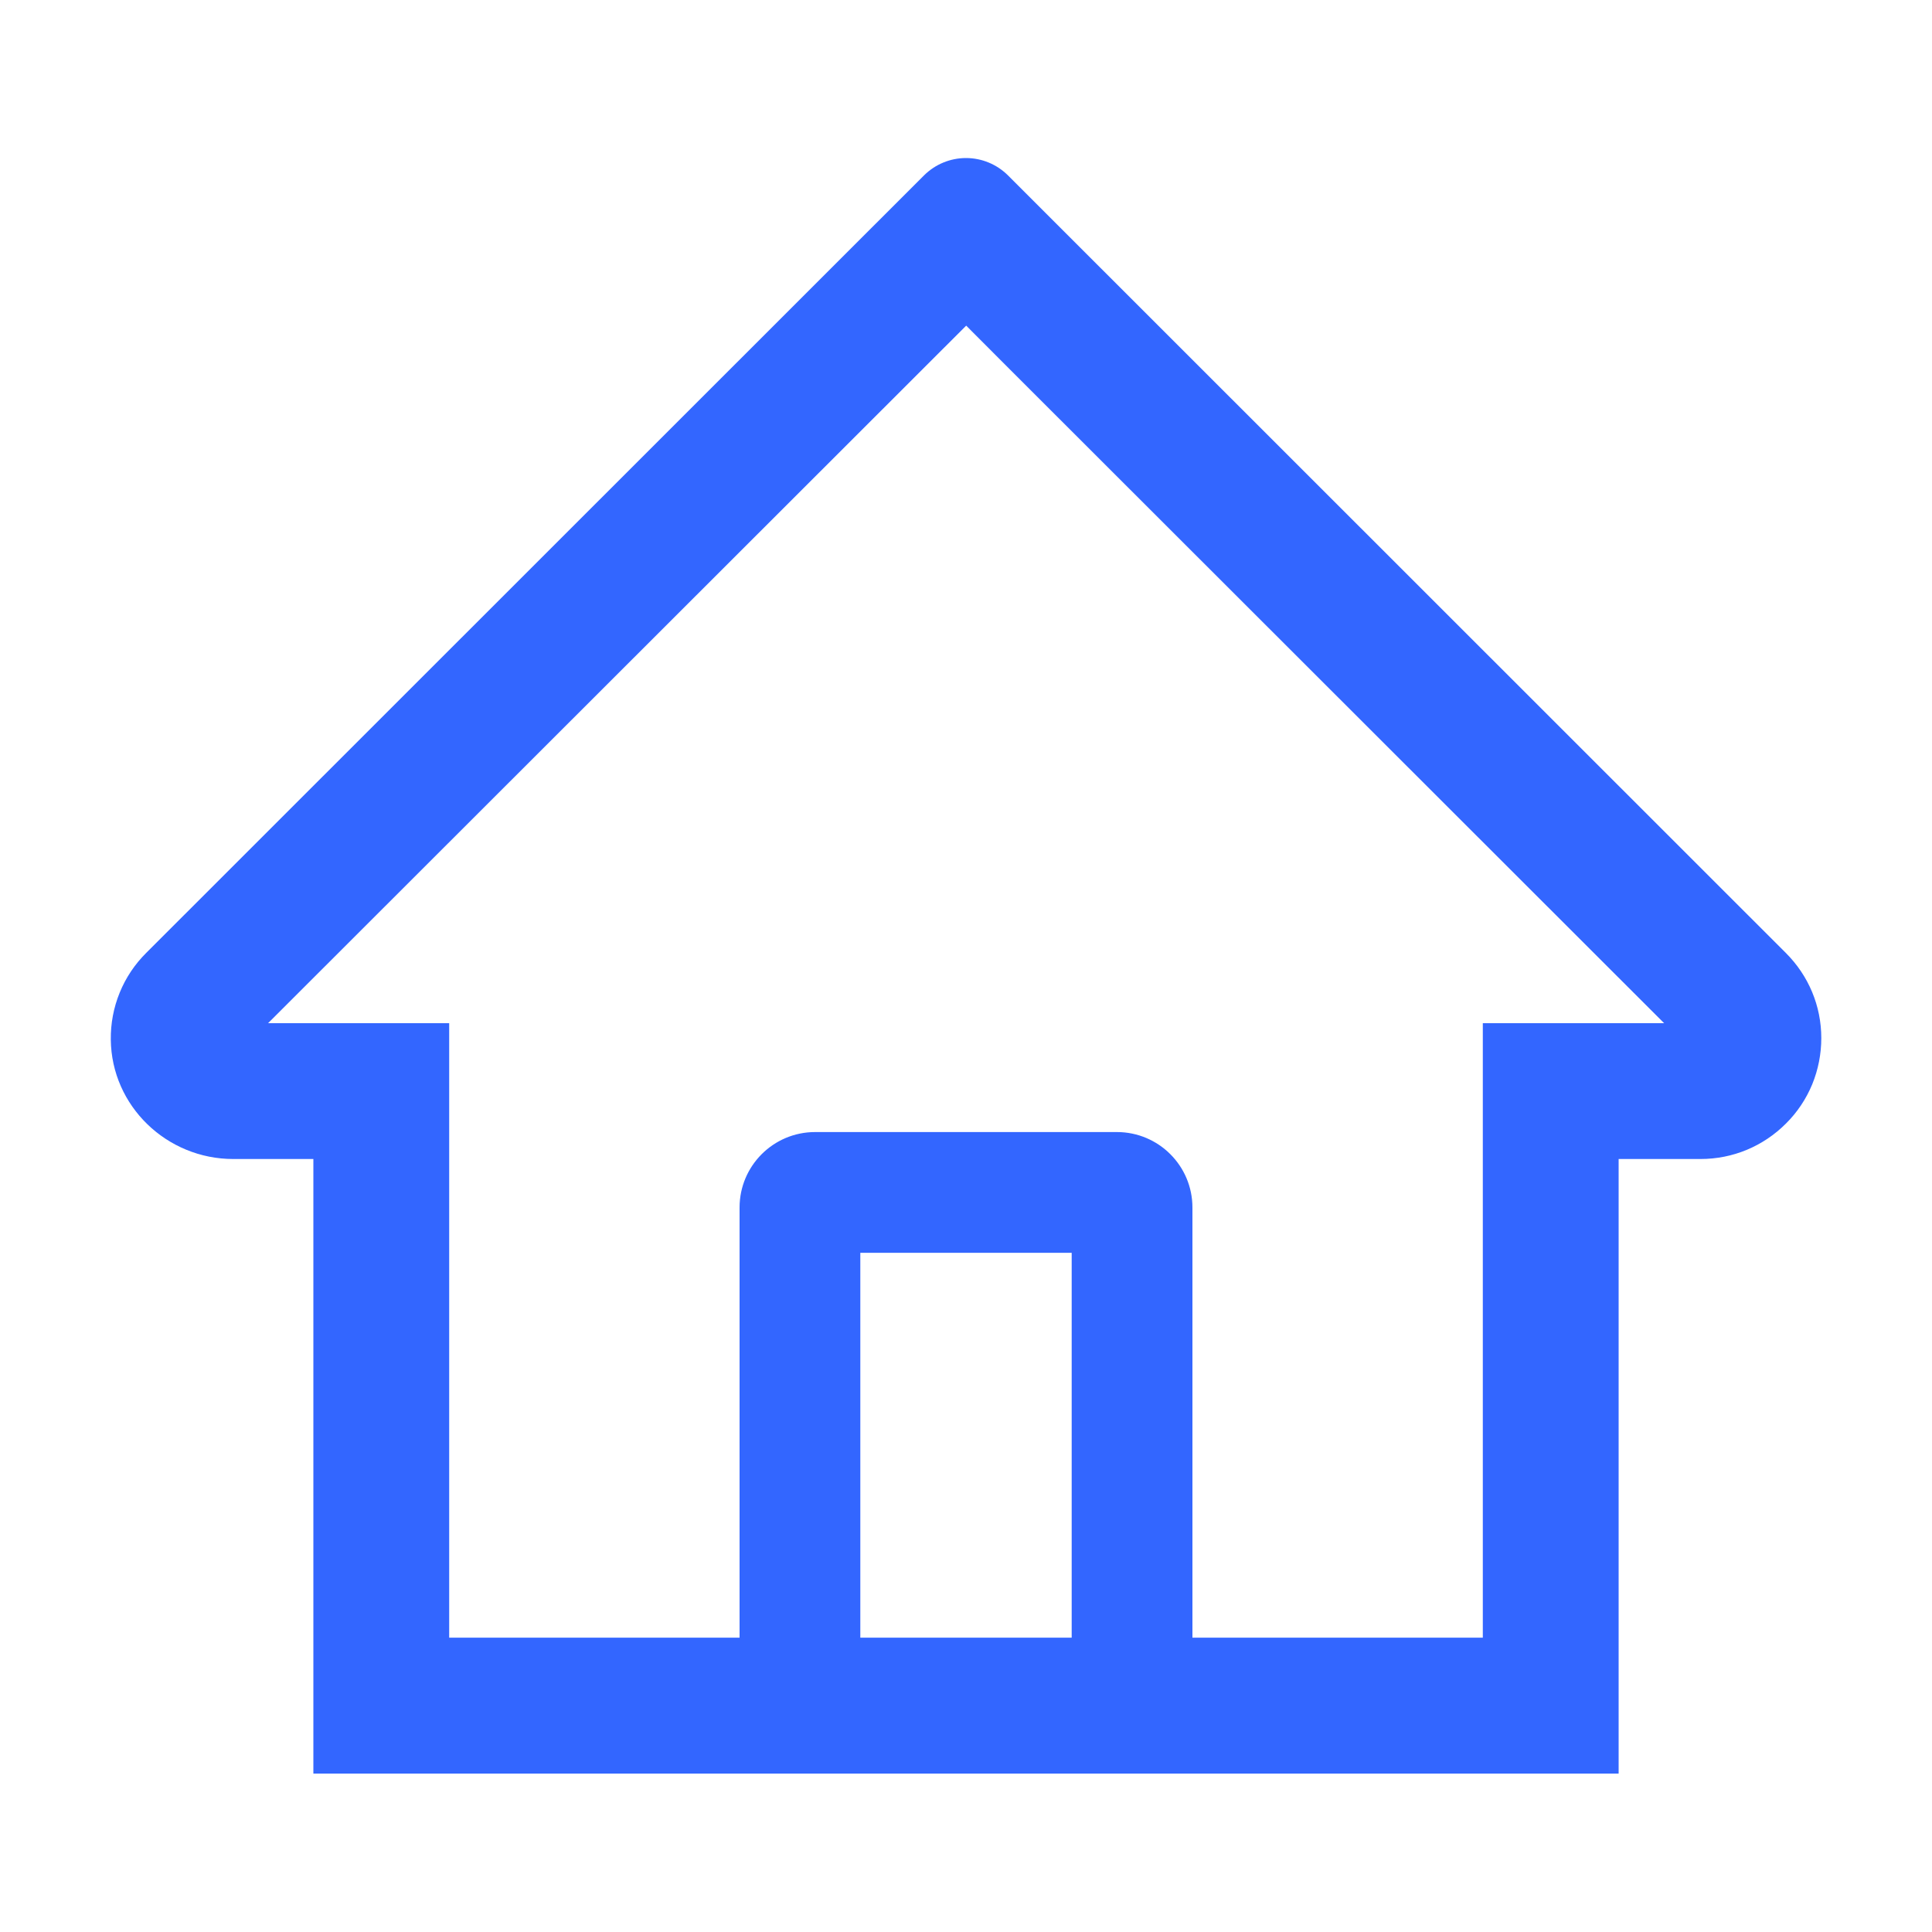
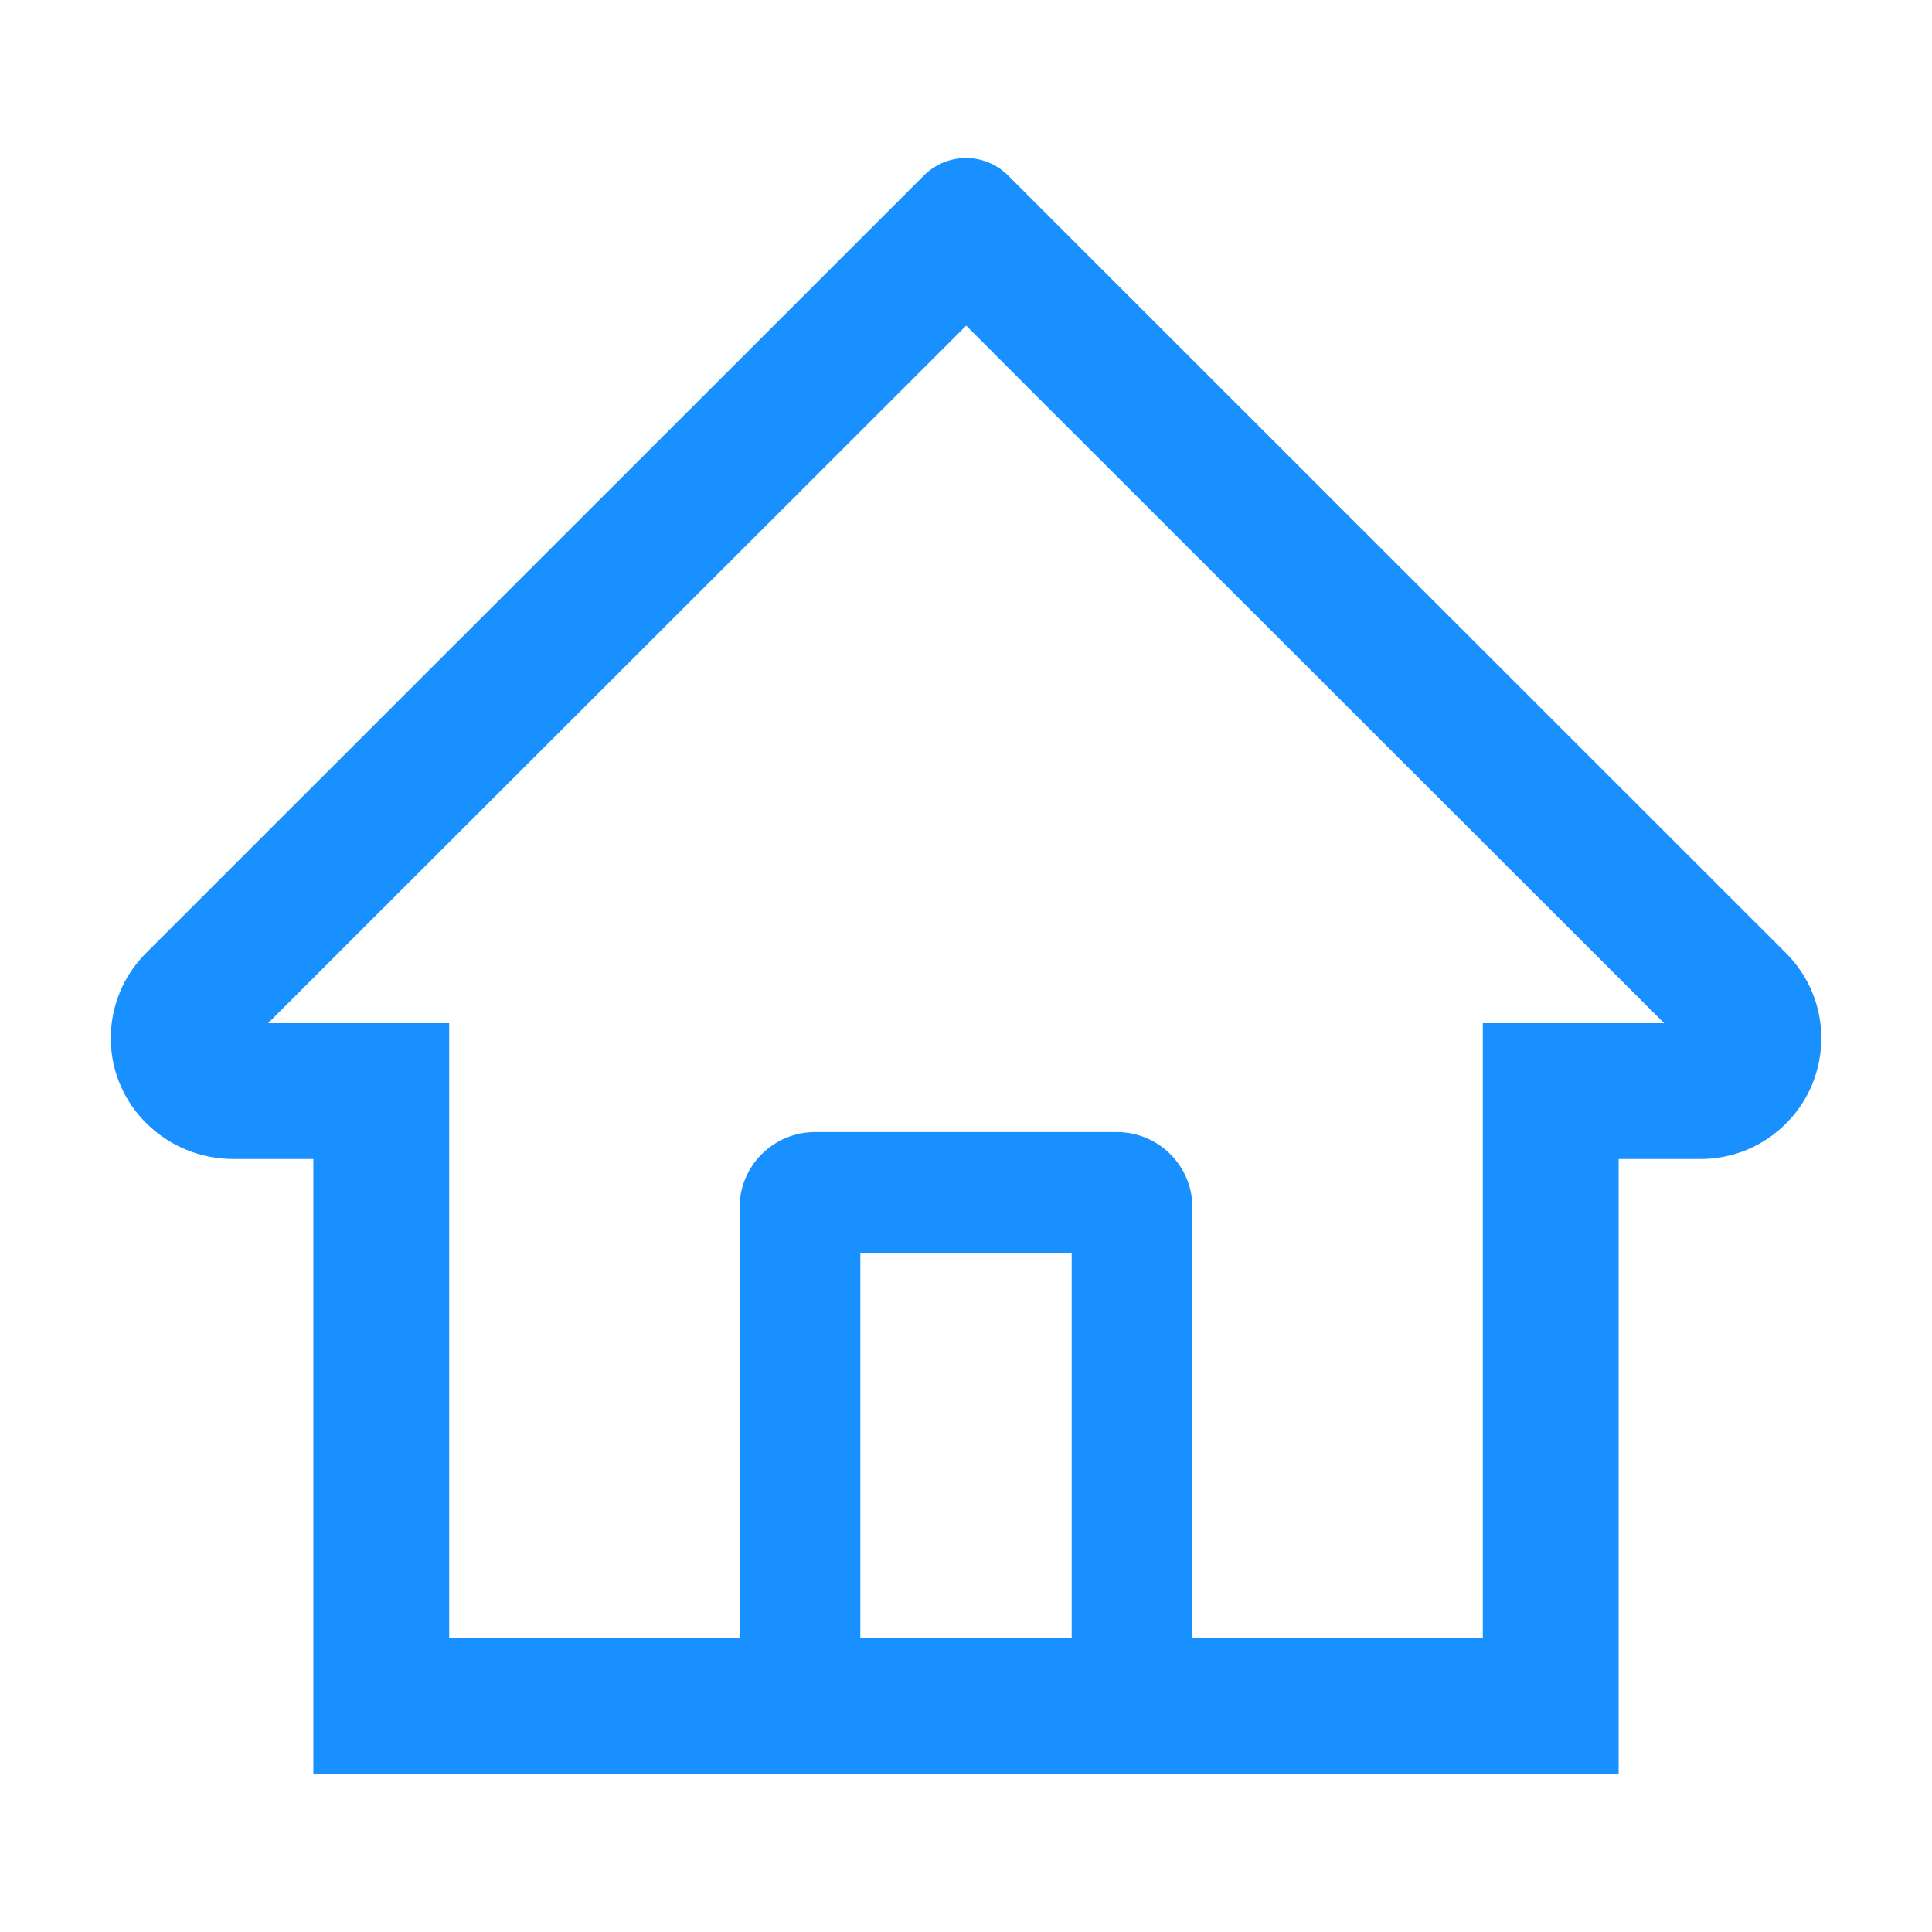
<svg xmlns="http://www.w3.org/2000/svg" width="20" height="20" viewBox="0 0 20 20" fill="none">
-   <path d="M18.486 9.864L10.94 2.321L10.434 1.815C10.318 1.7 10.162 1.636 10 1.636C9.838 1.636 9.682 1.7 9.566 1.815L1.514 9.864C1.396 9.981 1.302 10.121 1.239 10.276C1.176 10.43 1.145 10.595 1.147 10.762C1.154 11.45 1.727 11.998 2.414 11.998H3.244V18.36H16.756V11.998H17.604C17.938 11.998 18.252 11.867 18.488 11.631C18.605 11.515 18.697 11.377 18.76 11.225C18.822 11.073 18.854 10.911 18.854 10.746C18.854 10.414 18.723 10.1 18.486 9.864V9.864ZM11.094 16.953H8.906V12.969H11.094V16.953ZM15.35 10.592V16.953H12.344V12.5C12.344 12.069 11.994 11.719 11.562 11.719H8.438C8.006 11.719 7.656 12.069 7.656 12.5V16.953H4.65V10.592H2.775L10.002 3.371L10.453 3.823L17.227 10.592H15.35Z" fill="#3366FF" />
+   <path d="M18.486 9.864L10.94 2.321L10.434 1.815C10.318 1.7 10.162 1.636 10 1.636C9.838 1.636 9.682 1.7 9.566 1.815L1.514 9.864C1.396 9.981 1.302 10.121 1.239 10.276C1.176 10.43 1.145 10.595 1.147 10.762C1.154 11.45 1.727 11.998 2.414 11.998H3.244V18.36H16.756V11.998H17.604C17.938 11.998 18.252 11.867 18.488 11.631C18.605 11.515 18.697 11.377 18.76 11.225C18.822 11.073 18.854 10.911 18.854 10.746C18.854 10.414 18.723 10.1 18.486 9.864ZM11.094 16.953H8.906V12.969H11.094V16.953ZM15.35 10.592V16.953H12.344V12.5C12.344 12.069 11.994 11.719 11.562 11.719H8.438C8.006 11.719 7.656 12.069 7.656 12.5V16.953H4.65V10.592H2.775L10.002 3.371L10.453 3.823L17.227 10.592H15.35Z" fill="#1890FF" />
</svg>
